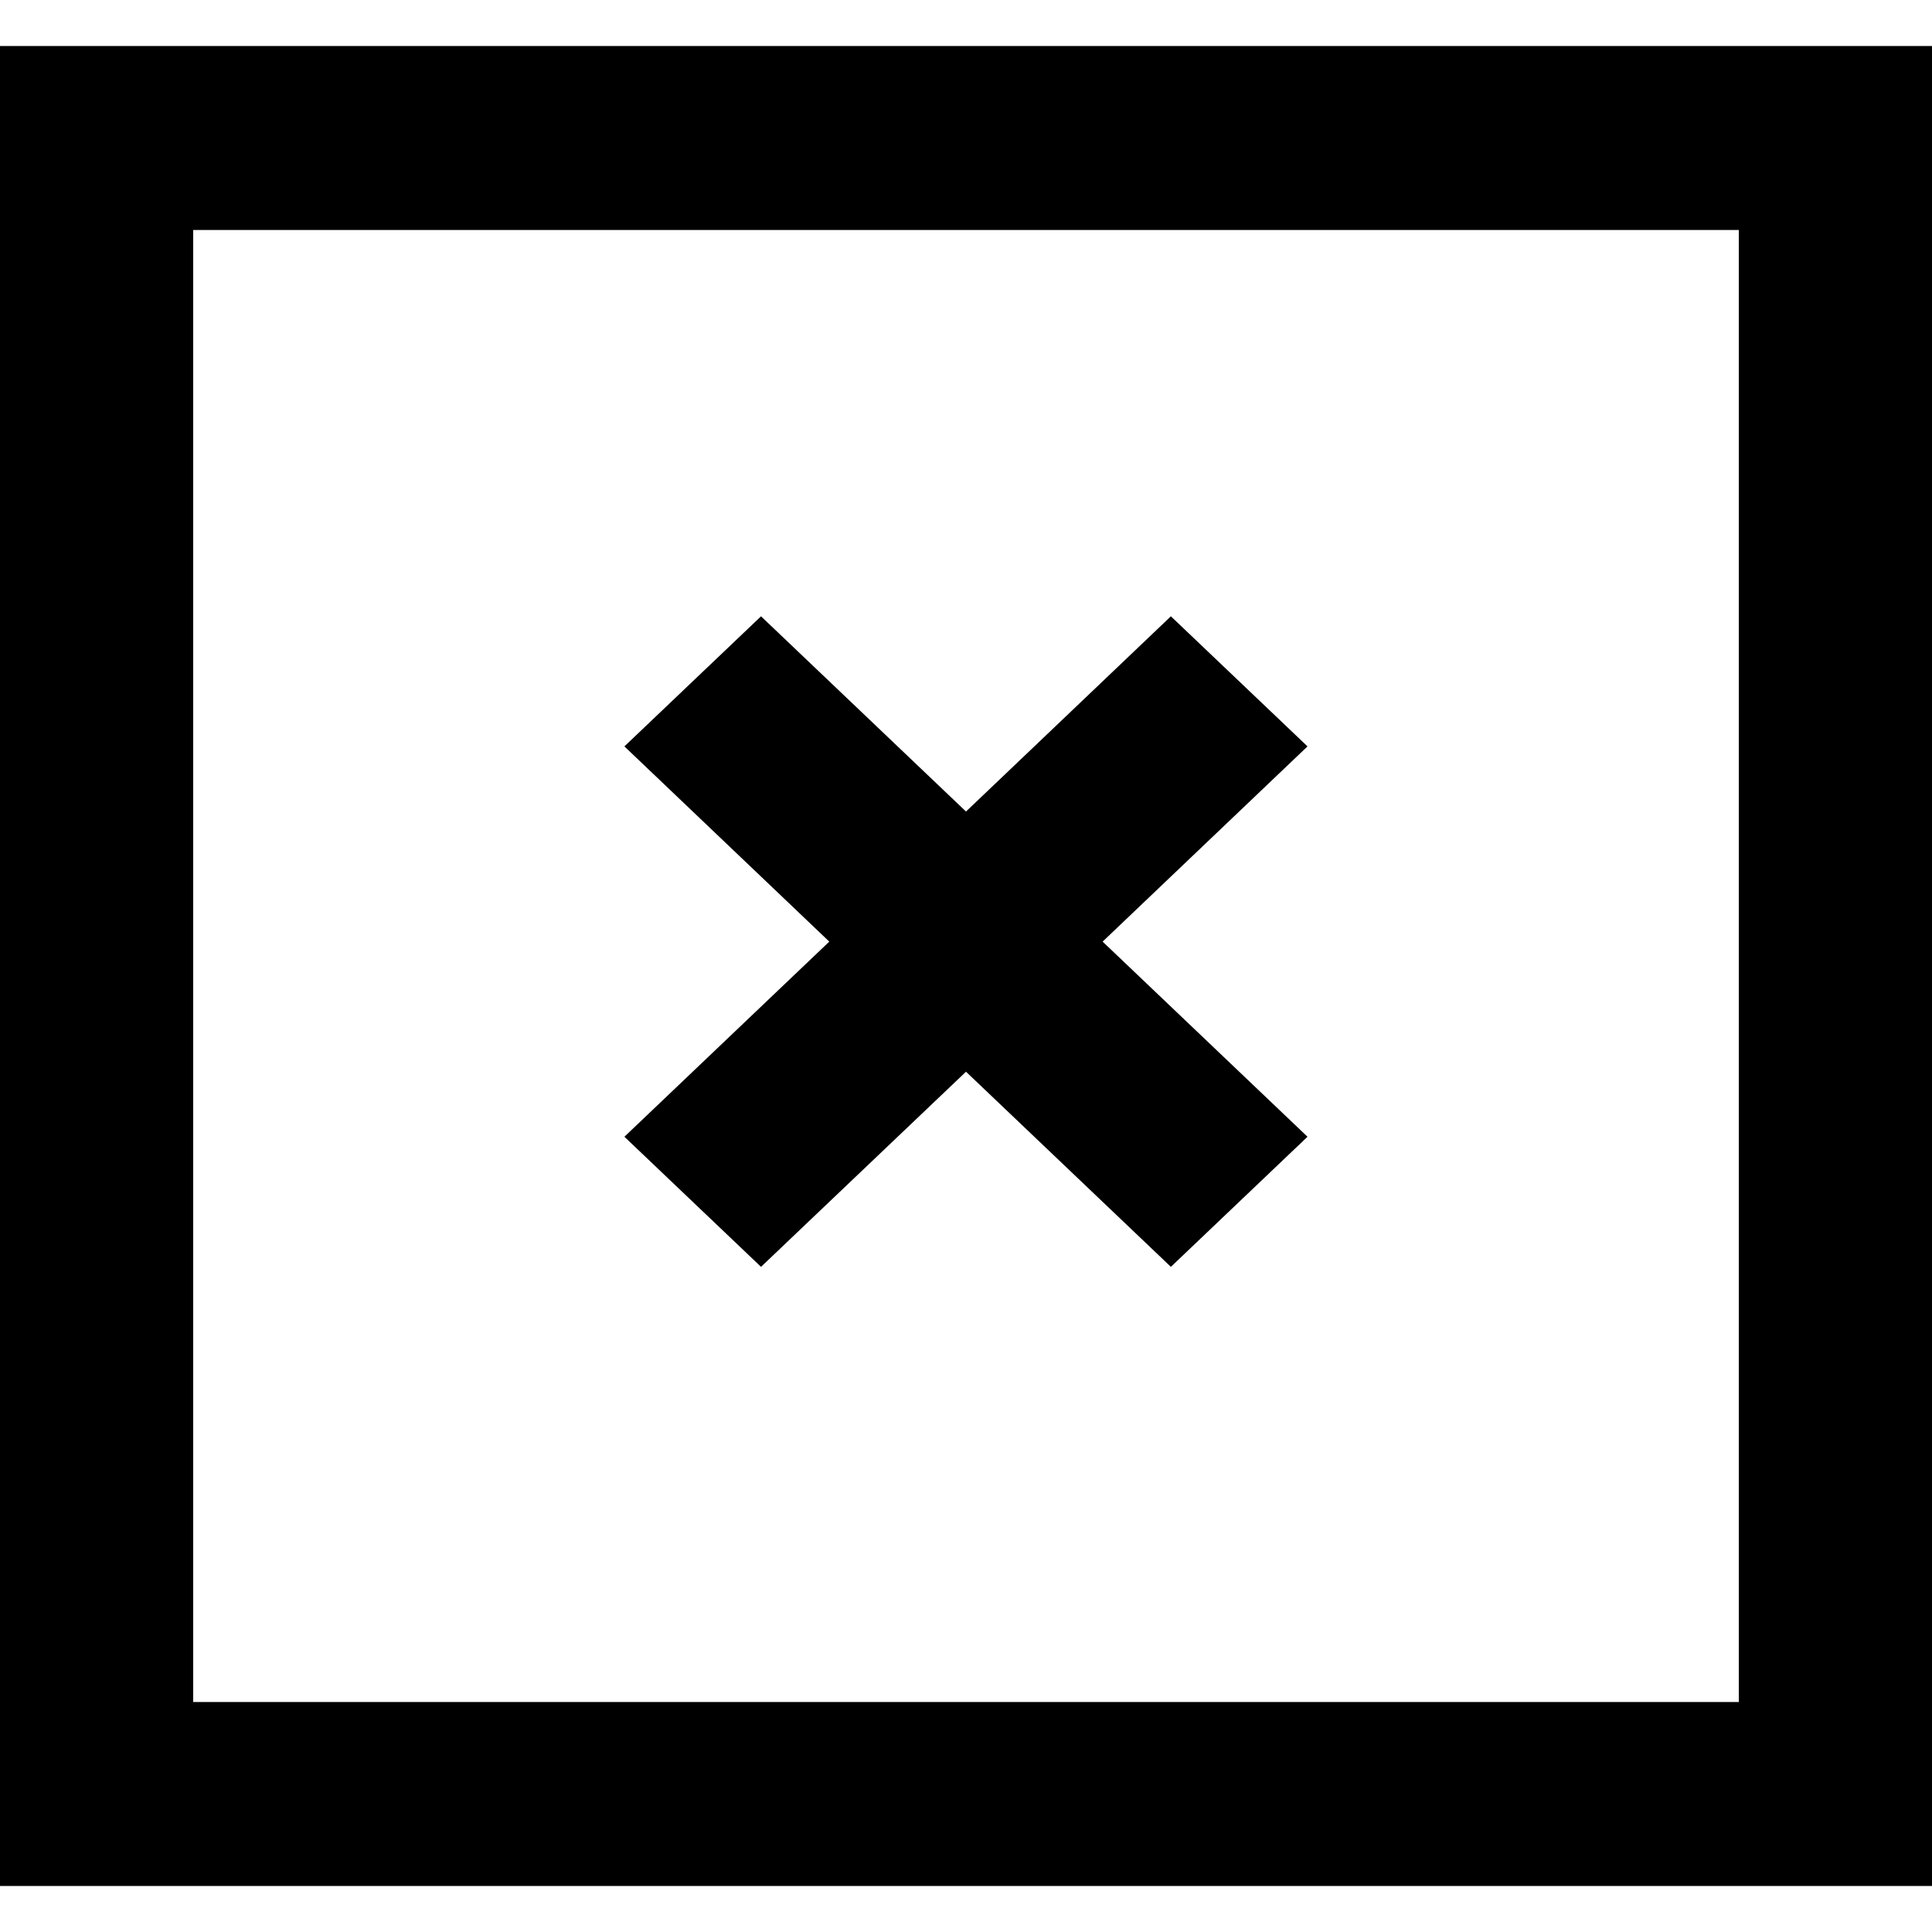
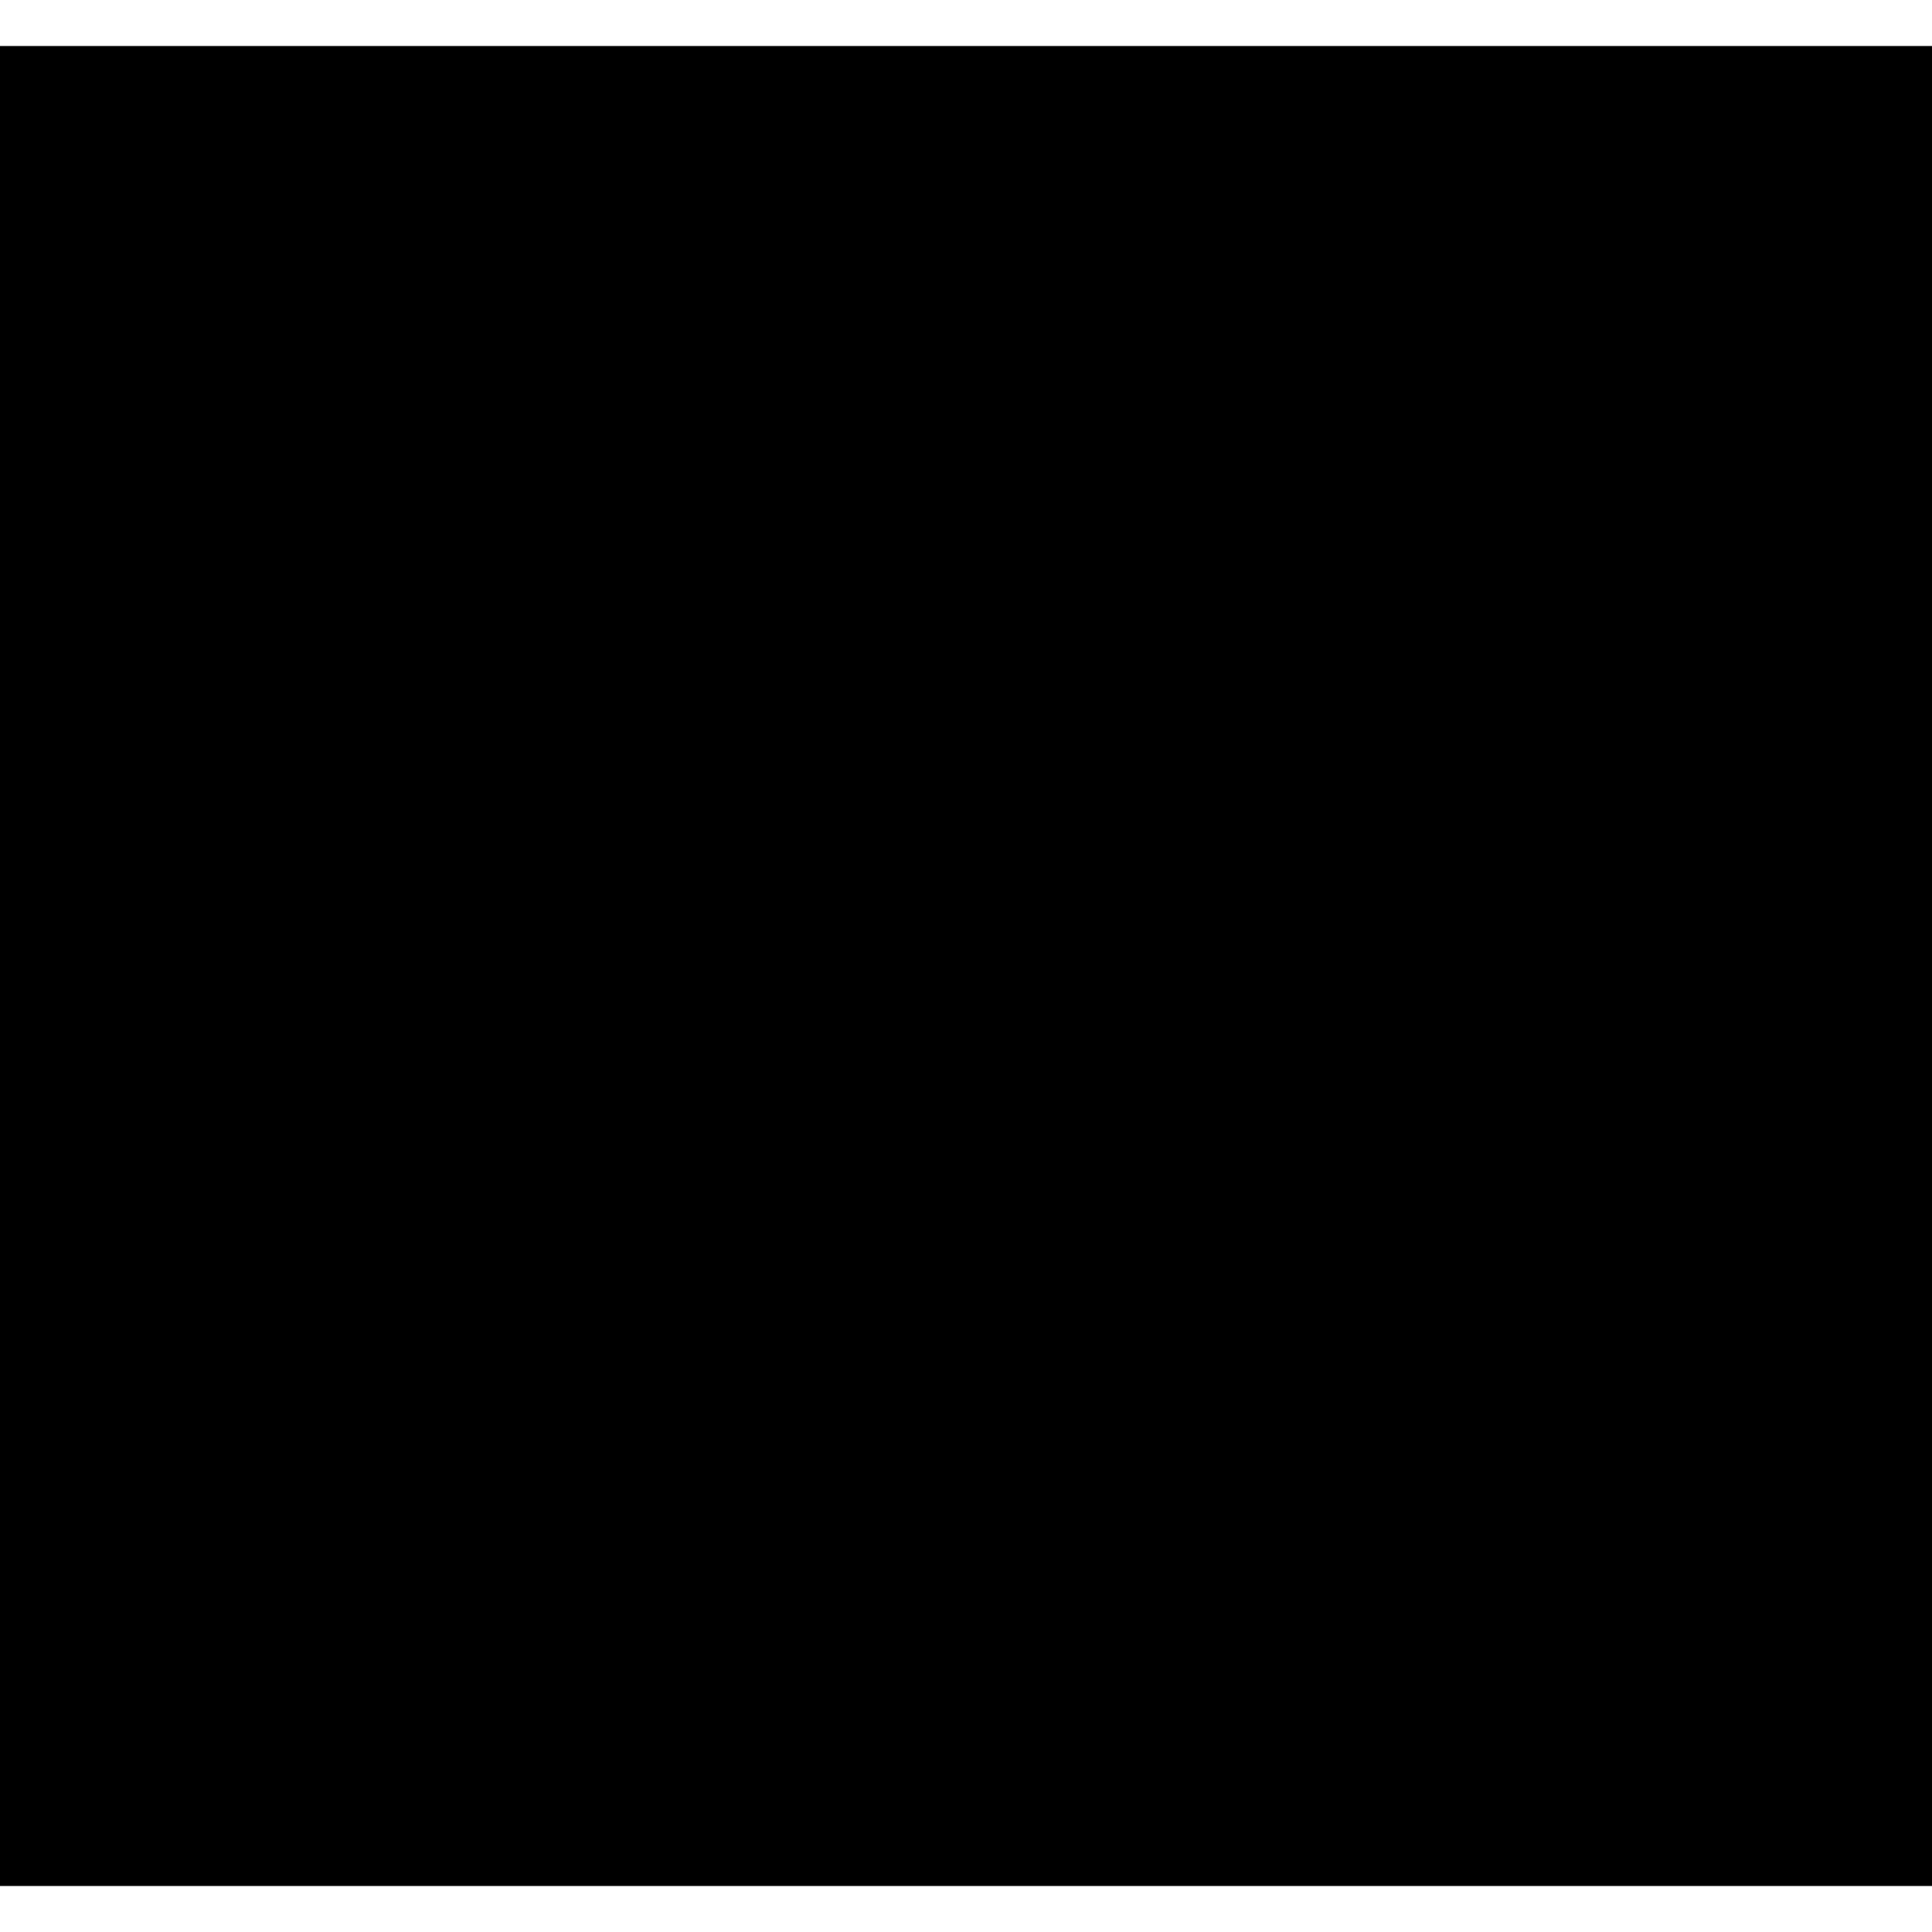
<svg xmlns="http://www.w3.org/2000/svg" width="800px" height="800px" viewBox="0 -0.5 21 21" version="1.1">
-   <g id="Page-1" stroke="none" stroke-width="1" fill="none" fill-rule="evenodd">
+   <g id="Page-1" stroke="none" strokeWidth="1" fill="none" fillRule="evenodd">
    <g id="Dribbble-Light-Preview" transform="translate(-139, -160)" fill="#000000">
      <g id="icons" transform="translate(56, 160)">
        <path d="M85.1,18 L101.9,18 L101.9,2 L85.1,2 L85.1,18 Z M83,20 L104,20 L104,0 L83,0 L83,20 Z M89.787,11.856 L92.014,9.735 L89.787,7.613 L91.272,6.199 L93.5,8.321 L95.727,6.199 L97.212,7.613 L94.985,9.735 L97.212,11.856 L95.727,13.27 L93.5,11.149 L91.272,13.27 L89.787,11.856 Z" id="close-[#1538]">

</path>
      </g>
    </g>
  </g>
</svg>
